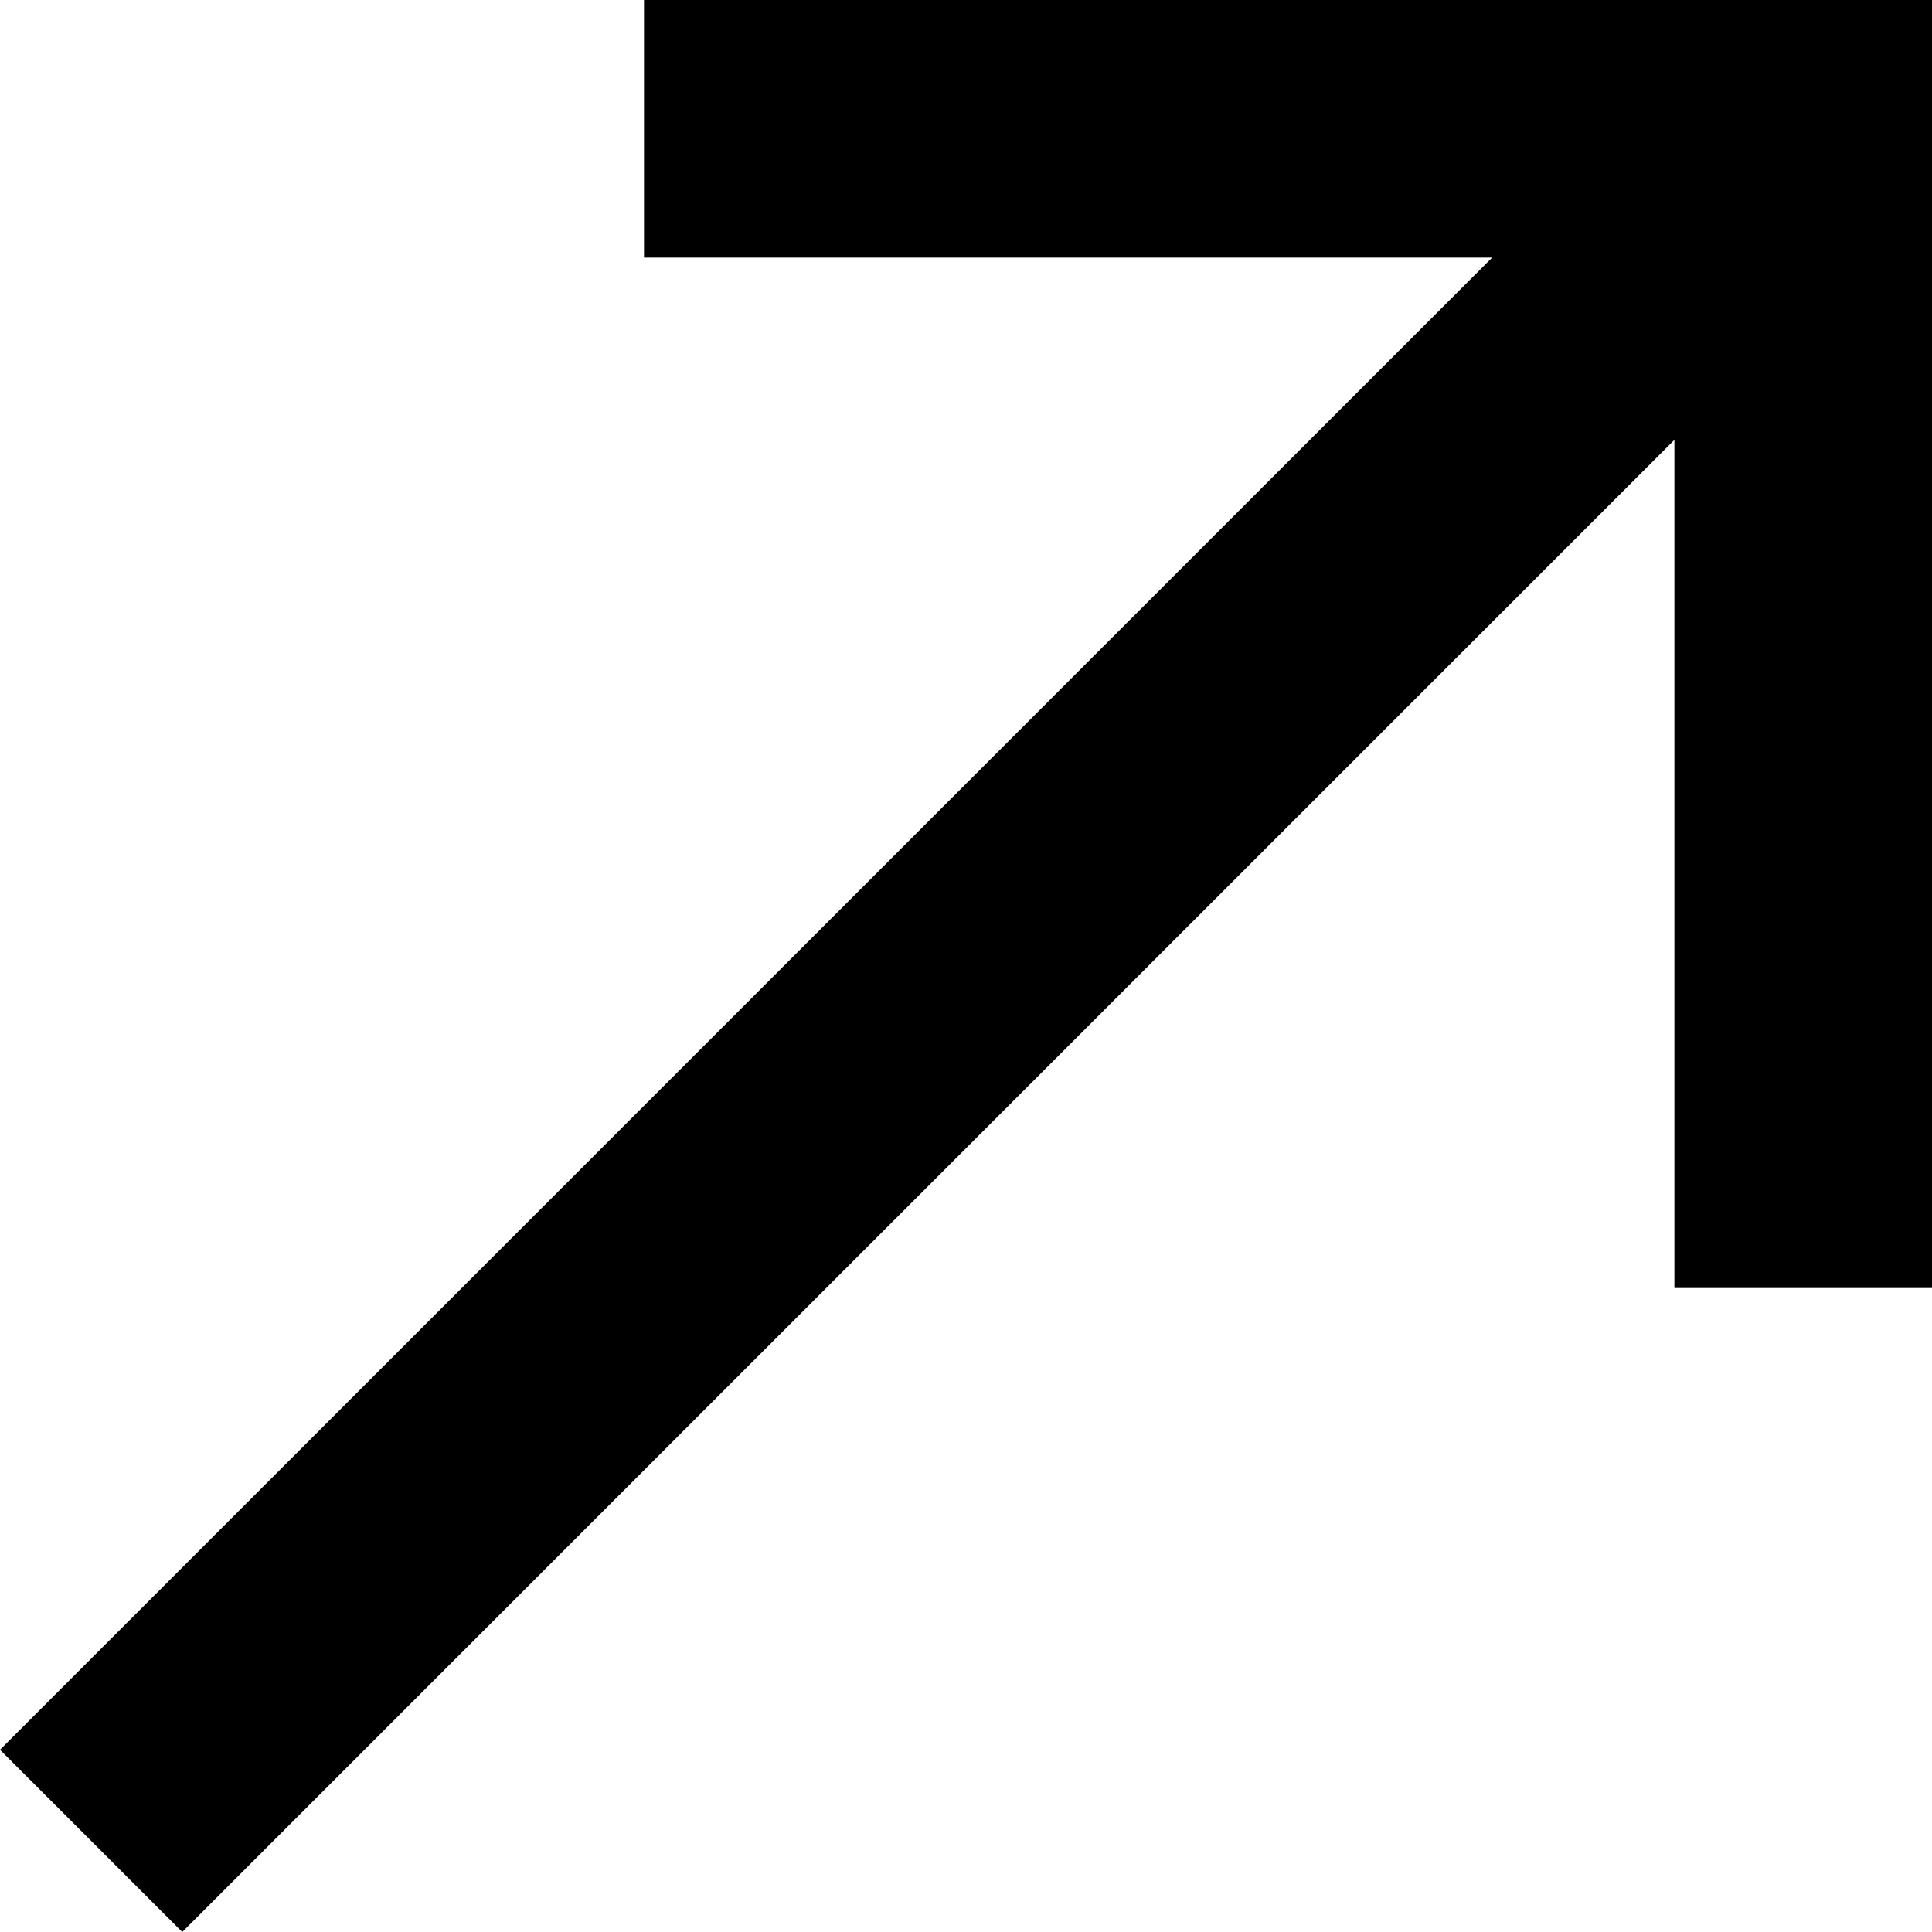
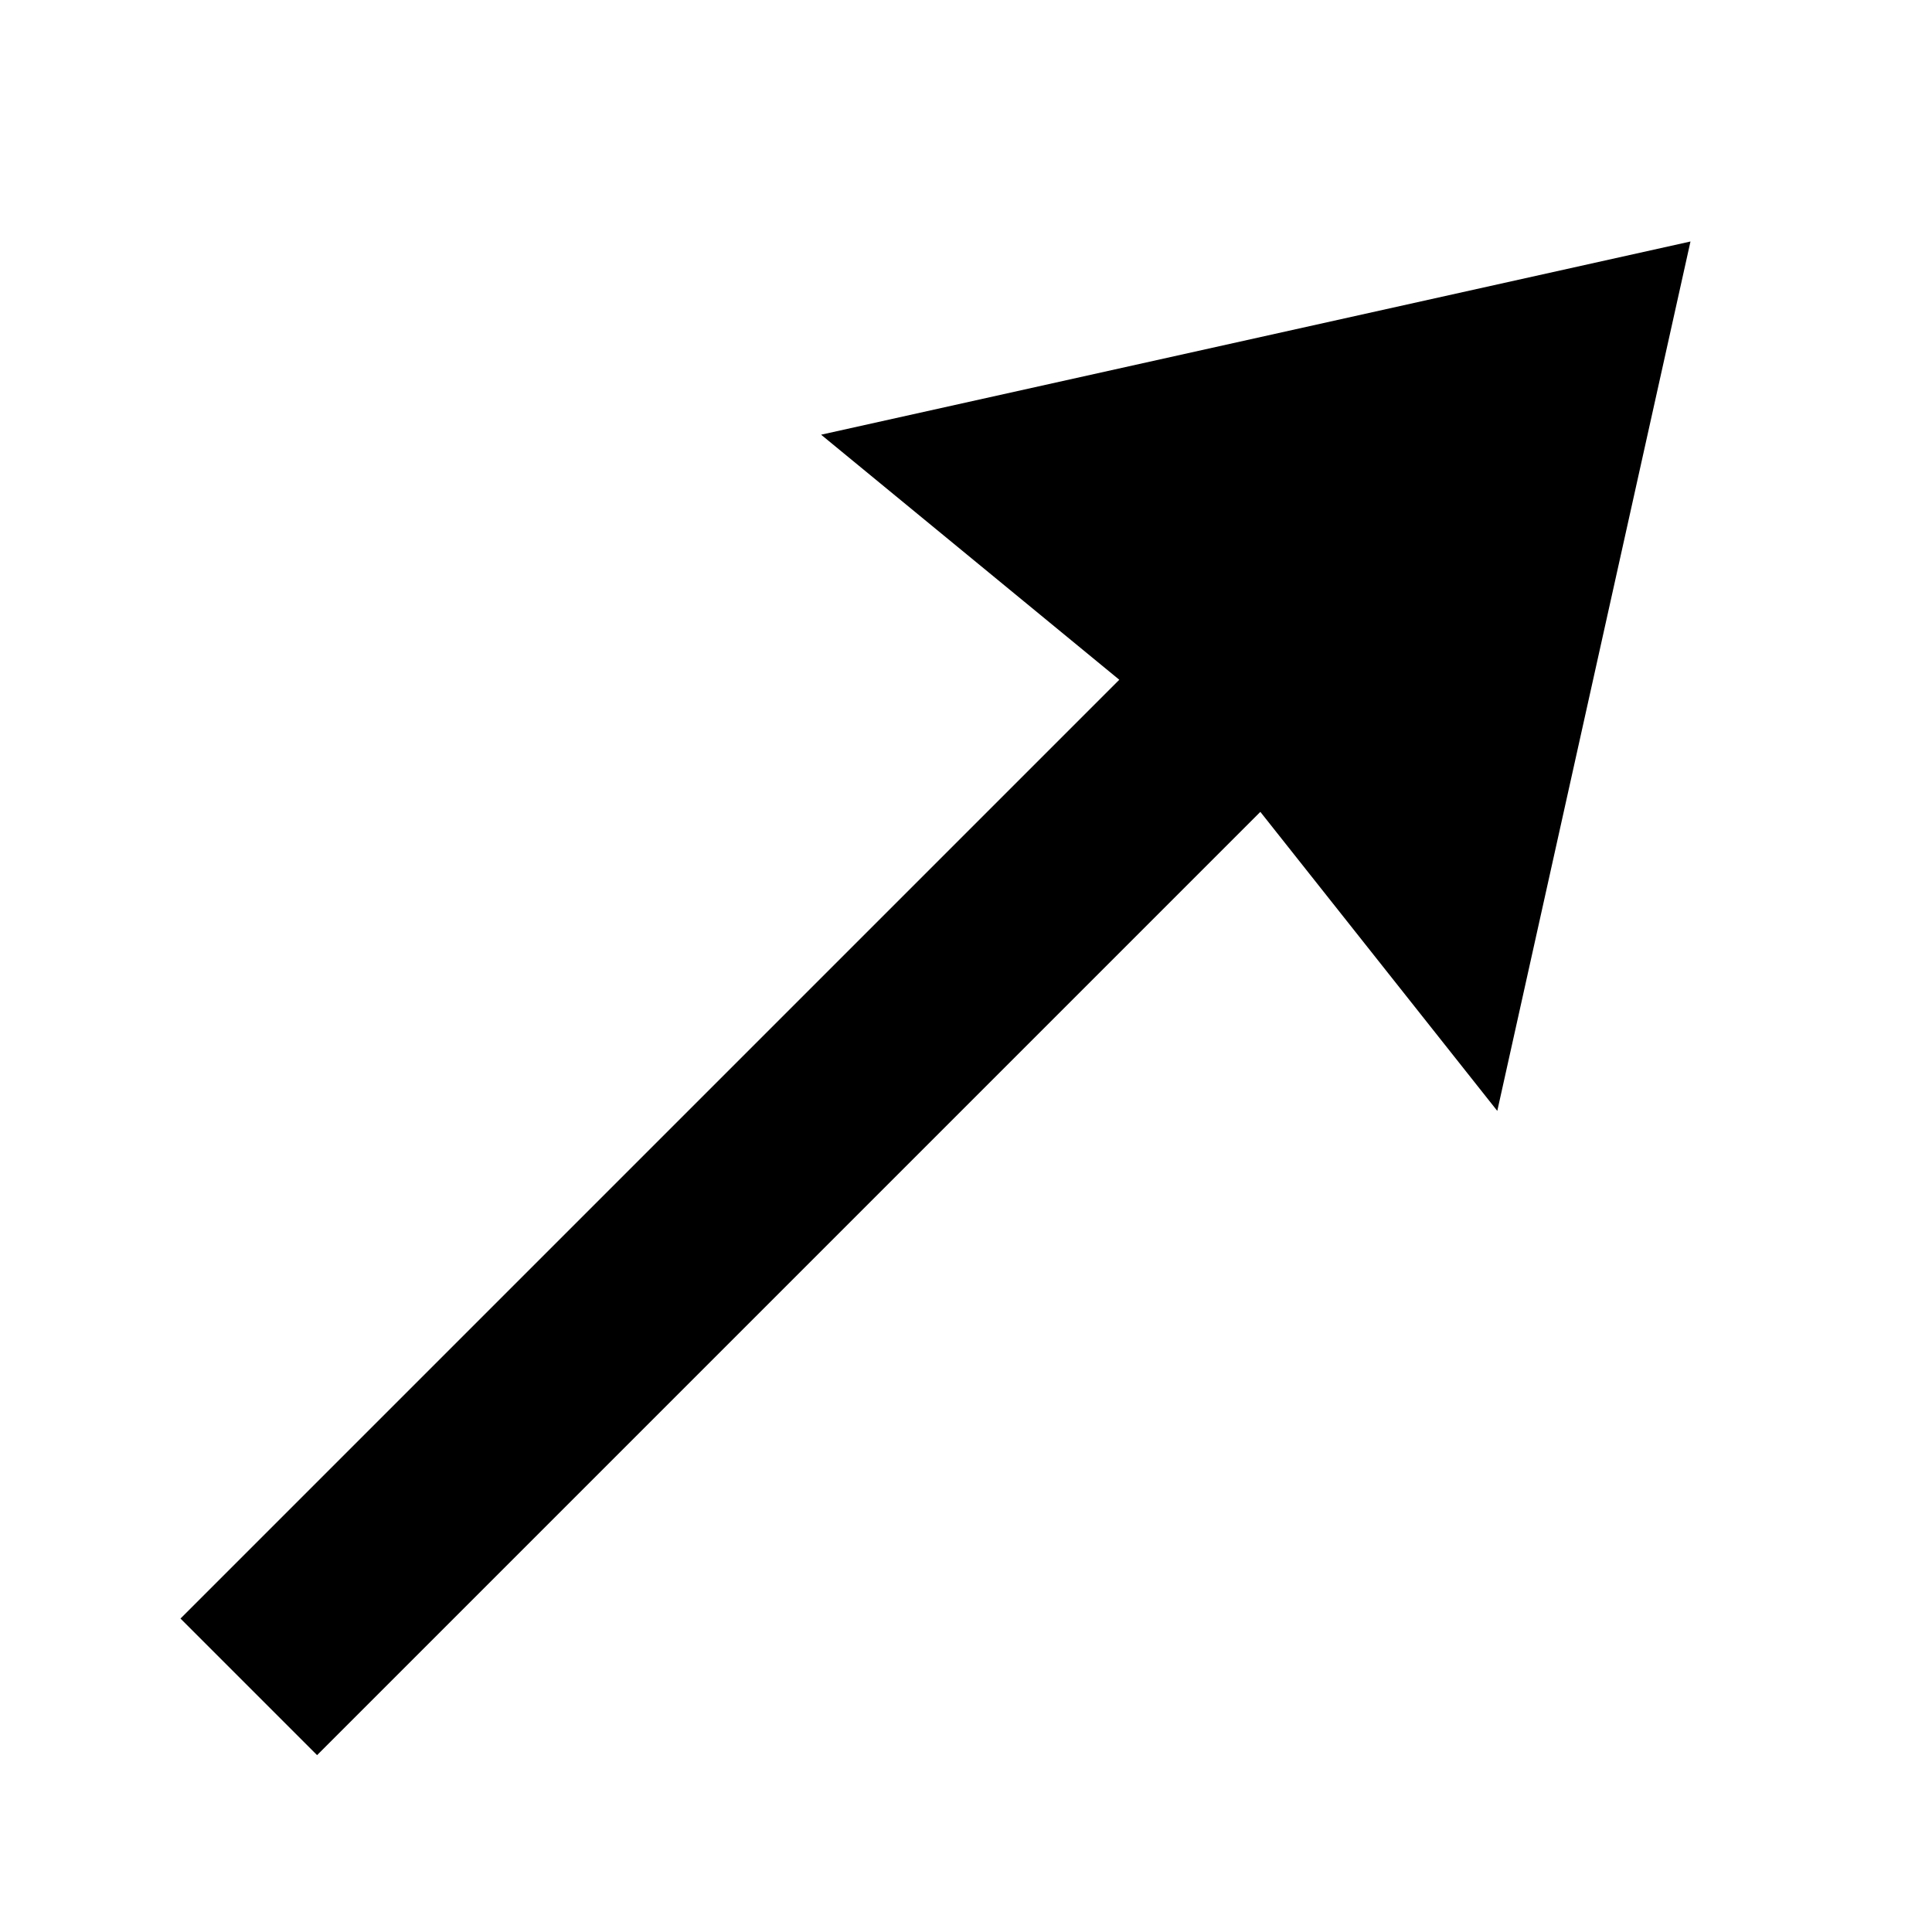
- <svg xmlns="http://www.w3.org/2000/svg" version="1.1" id="Capa_1" x="0px" y="0px" viewBox="0 0 320 320" style="enable-background:new 0 0 320 320;" xml:space="preserve">
-   <g>
-     <g>
-       <polygon points="106.667,0 106.667,42.667 247.147,42.667 0,289.813 30.187,320 277.333,72.853 277.333,213.333 320,213.333     320,0   " />
-     </g>
+ <svg xmlns="http://www.w3.org/2000/svg" width="100" height="100" viewBox="0 0 100 100" id="svg2" version="1.1">
+   <defs id="defs4" />
+   <g id="layer1" transform="translate(0,-952.3622)">
+     <path style="fill:#000000;fill-opacity:1;stroke-width:0;stroke-miterlimit:4;stroke-dasharray:none" d="m 42.5,974.862 15.434,12.684 -48.592,48.592 7.07,7.07 48.823,-48.824 12.264,15.478 v 0 l 10,-45 z" id="rect4138-4" />
  </g>
-   <g>
- </g>
-   <g>
- </g>
-   <g>
- </g>
-   <g>
- </g>
-   <g>
- </g>
-   <g>
- </g>
-   <g>
- </g>
-   <g>
- </g>
-   <g>
- </g>
-   <g>
- </g>
-   <g>
- </g>
-   <g>
- </g>
-   <g>
- </g>
-   <g>
- </g>
-   <g>
- </g>
</svg>
